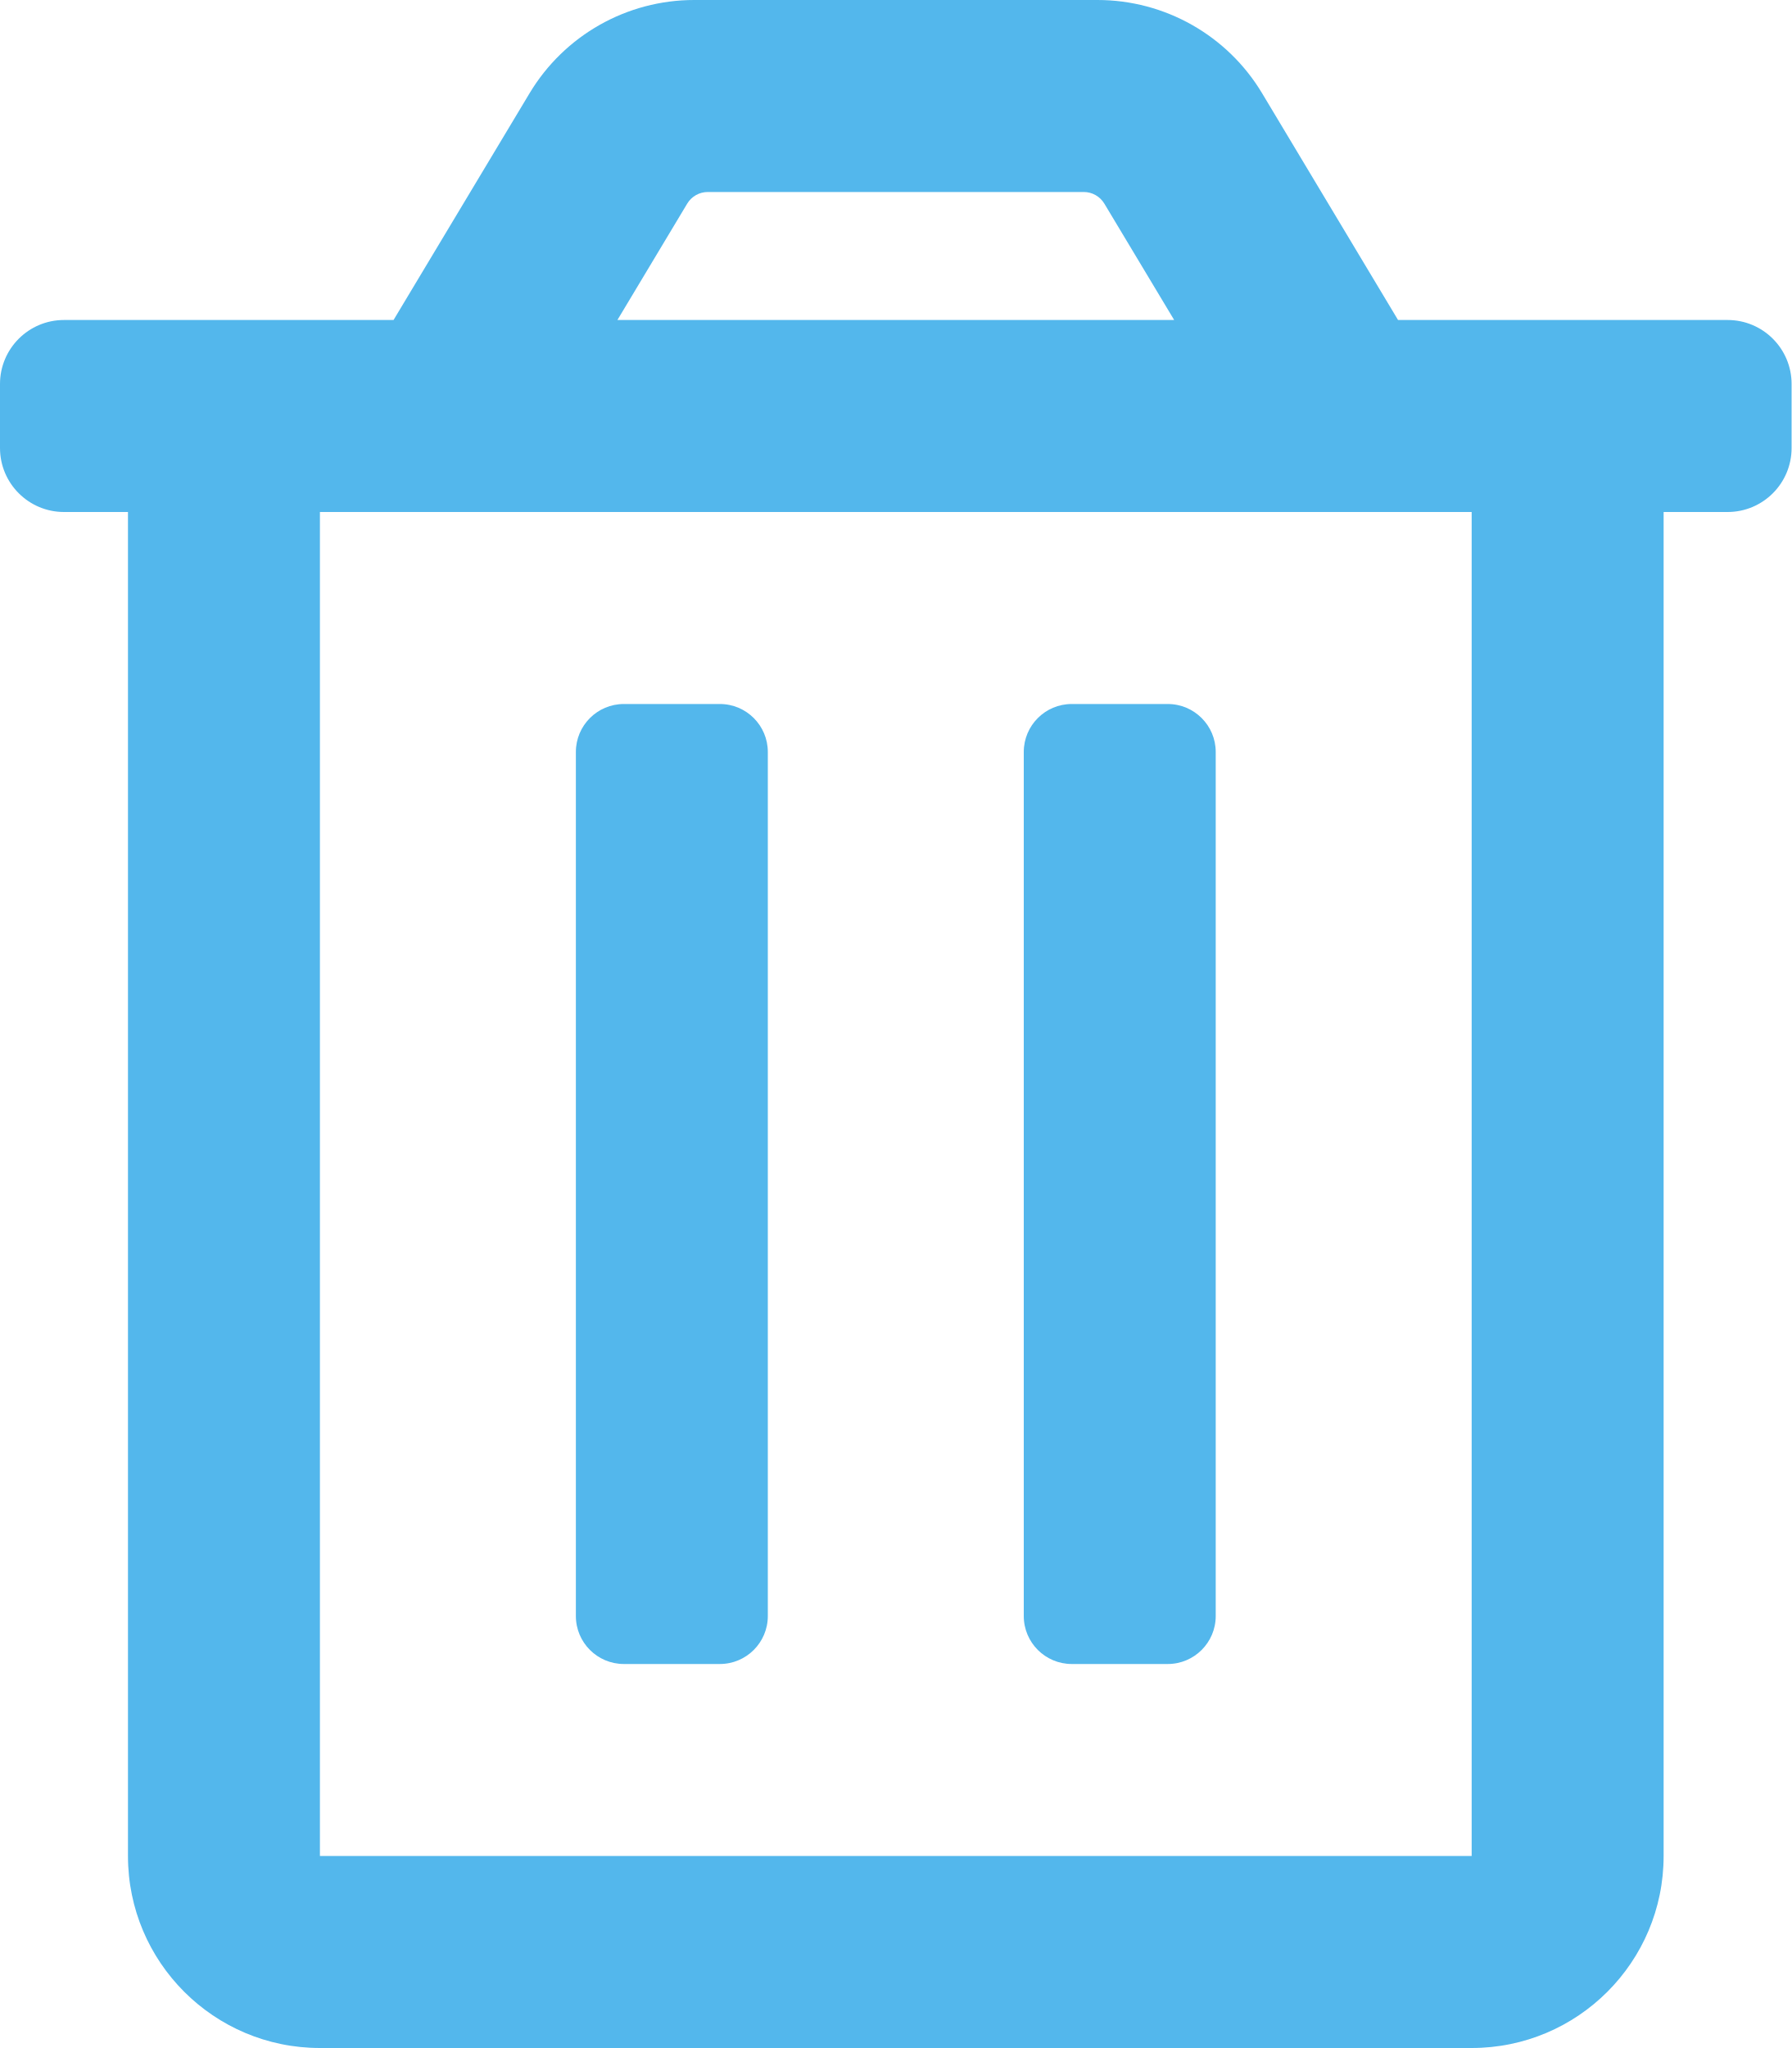
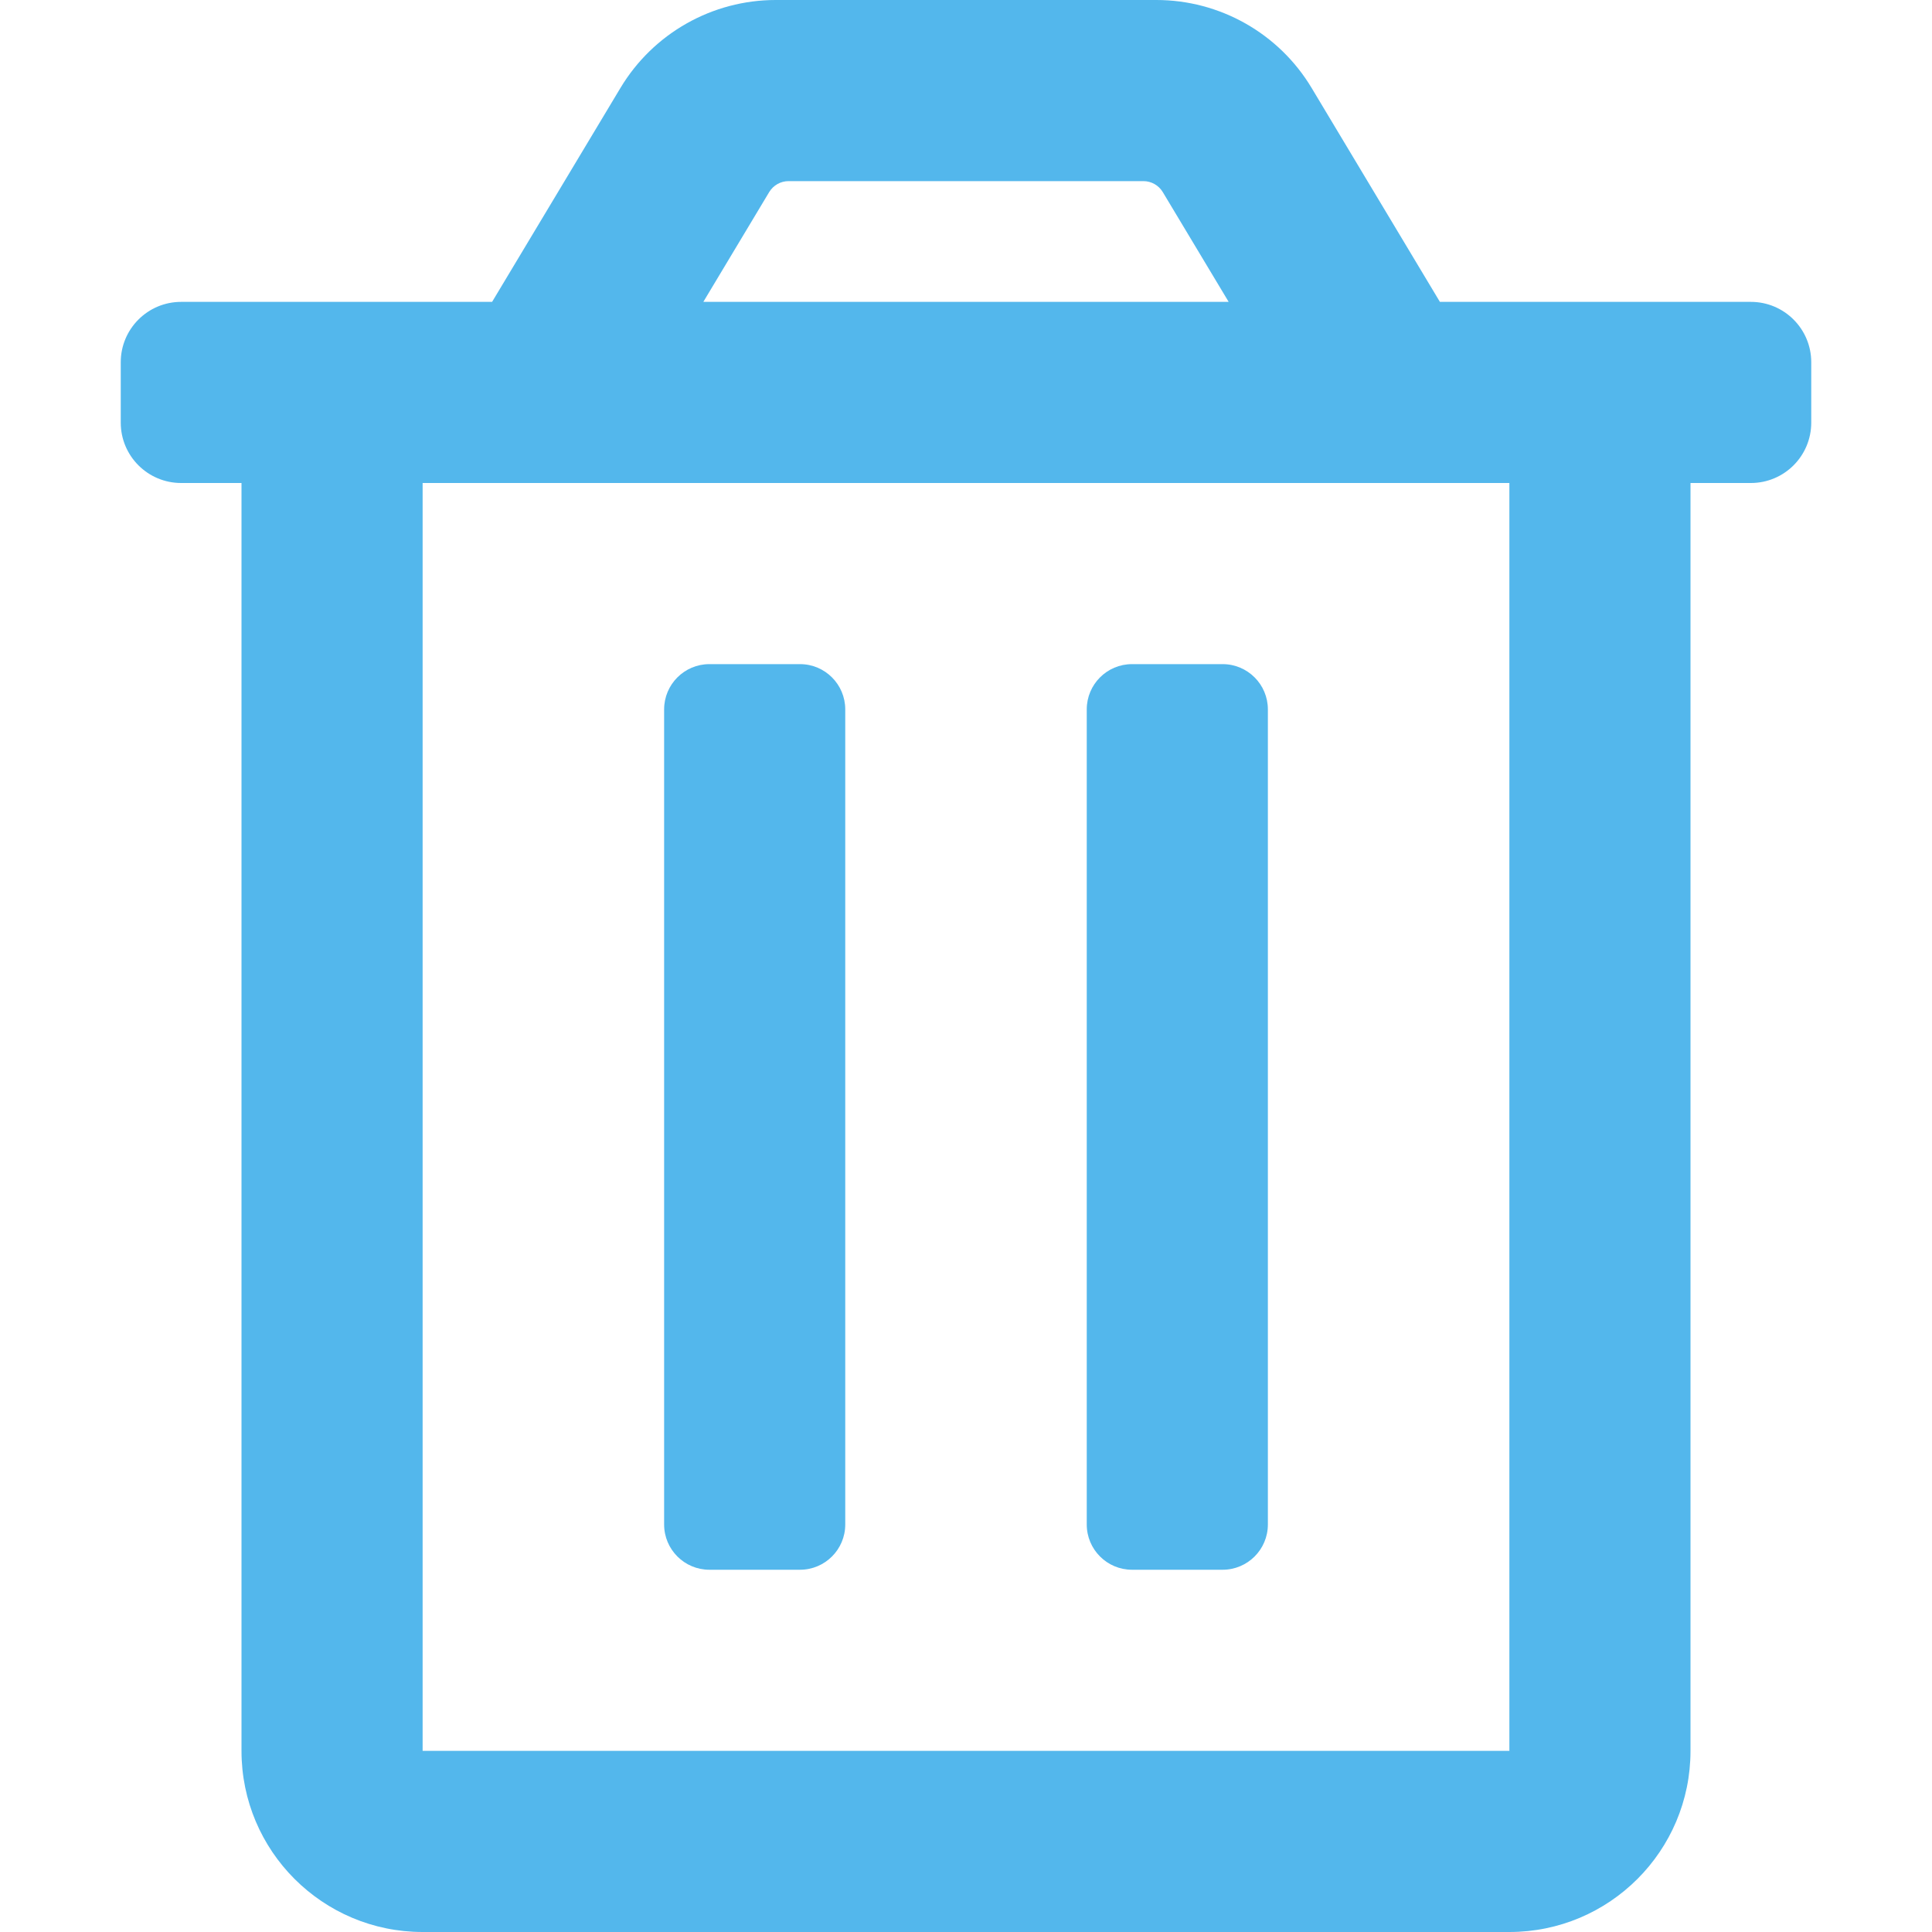
- <svg xmlns="http://www.w3.org/2000/svg" aria-hidden="true" focusable="false" data-prefix="far" data-icon="trash-alt" role="img" viewBox="0 0 448 512" class="svg-inline--fa fa-trash-alt fa-w-14 fa-9x">
-   <path fill="#53b7ec" d="M268 416h24a12 12 0 0 0 12-12V188a12 12 0 0 0-12-12h-24a12 12 0 0 0-12 12v216a12 12 0 0 0 12 12zM432 80h-82.41l-34-56.7A48 48 0 0 0 274.41 0H173.59a48 48 0 0 0-41.16 23.3L98.41 80H16A16 16 0 0 0 0 96v16a16 16 0 0 0 16 16h16v336a48 48 0 0 0 48 48h288a48 48 0 0 0 48-48V128h16a16 16 0 0 0 16-16V96a16 16 0 0 0-16-16zM171.84 50.91A6 6 0 0 1 177 48h94a6 6 0 0 1 5.15 2.91L293.61 80H154.39zM368 464H80V128h288zm-212-48h24a12 12 0 0 0 12-12V188a12 12 0 0 0-12-12h-24a12 12 0 0 0-12 12v216a12 12 0 0 0 12 12z" class="" color="#53b7ec" style="" />
+ <svg xmlns="http://www.w3.org/2000/svg" aria-hidden="true" focusable="false" data-prefix="far" data-icon="trash-alt" role="img" viewBox="0 0 512 512" class="svg-inline--fa fa-trash-alt fa-w-14 fa-9x" version="1.1" id="svg4" width="512" height="512">
+   <defs id="defs8" color="#53b7ec" fill="#53b7ec" />
+   <path d="m 300,416 h 24 a 12,12 0 0 0 12,-12 V 188 a 12,12 0 0 0 -12,-12 h -24 a 12,12 0 0 0 -12,12 v 216 a 12,12 0 0 0 12,12 z M 464,80 h -82.41 l -34,-56.7 A 48,48 0 0 0 306.41,0 H 205.59 A 48,48 0 0 0 164.43,23.3 L 130.41,80 H 48 A 16,16 0 0 0 32,96 v 16 a 16,16 0 0 0 16,16 h 16 v 336 a 48,48 0 0 0 48,48 h 288 a 48,48 0 0 0 48,-48 V 128 h 16 a 16,16 0 0 0 16,-16 V 96 A 16,16 0 0 0 464,80 Z M 203.84,50.91 A 6,6 0 0 1 209,48 h 94 a 6,6 0 0 1 5.15,2.91 L 325.61,80 H 186.39 Z M 400,464 H 112 V 128 H 400 Z M 188,416 h 24 a 12,12 0 0 0 12,-12 V 188 a 12,12 0 0 0 -12,-12 h -24 a 12,12 0 0 0 -12,12 v 216 a 12,12 0 0 0 12,12 z" class="" style="color:#53b7ec;fill:#53b7ec" id="path2" />
</svg>
